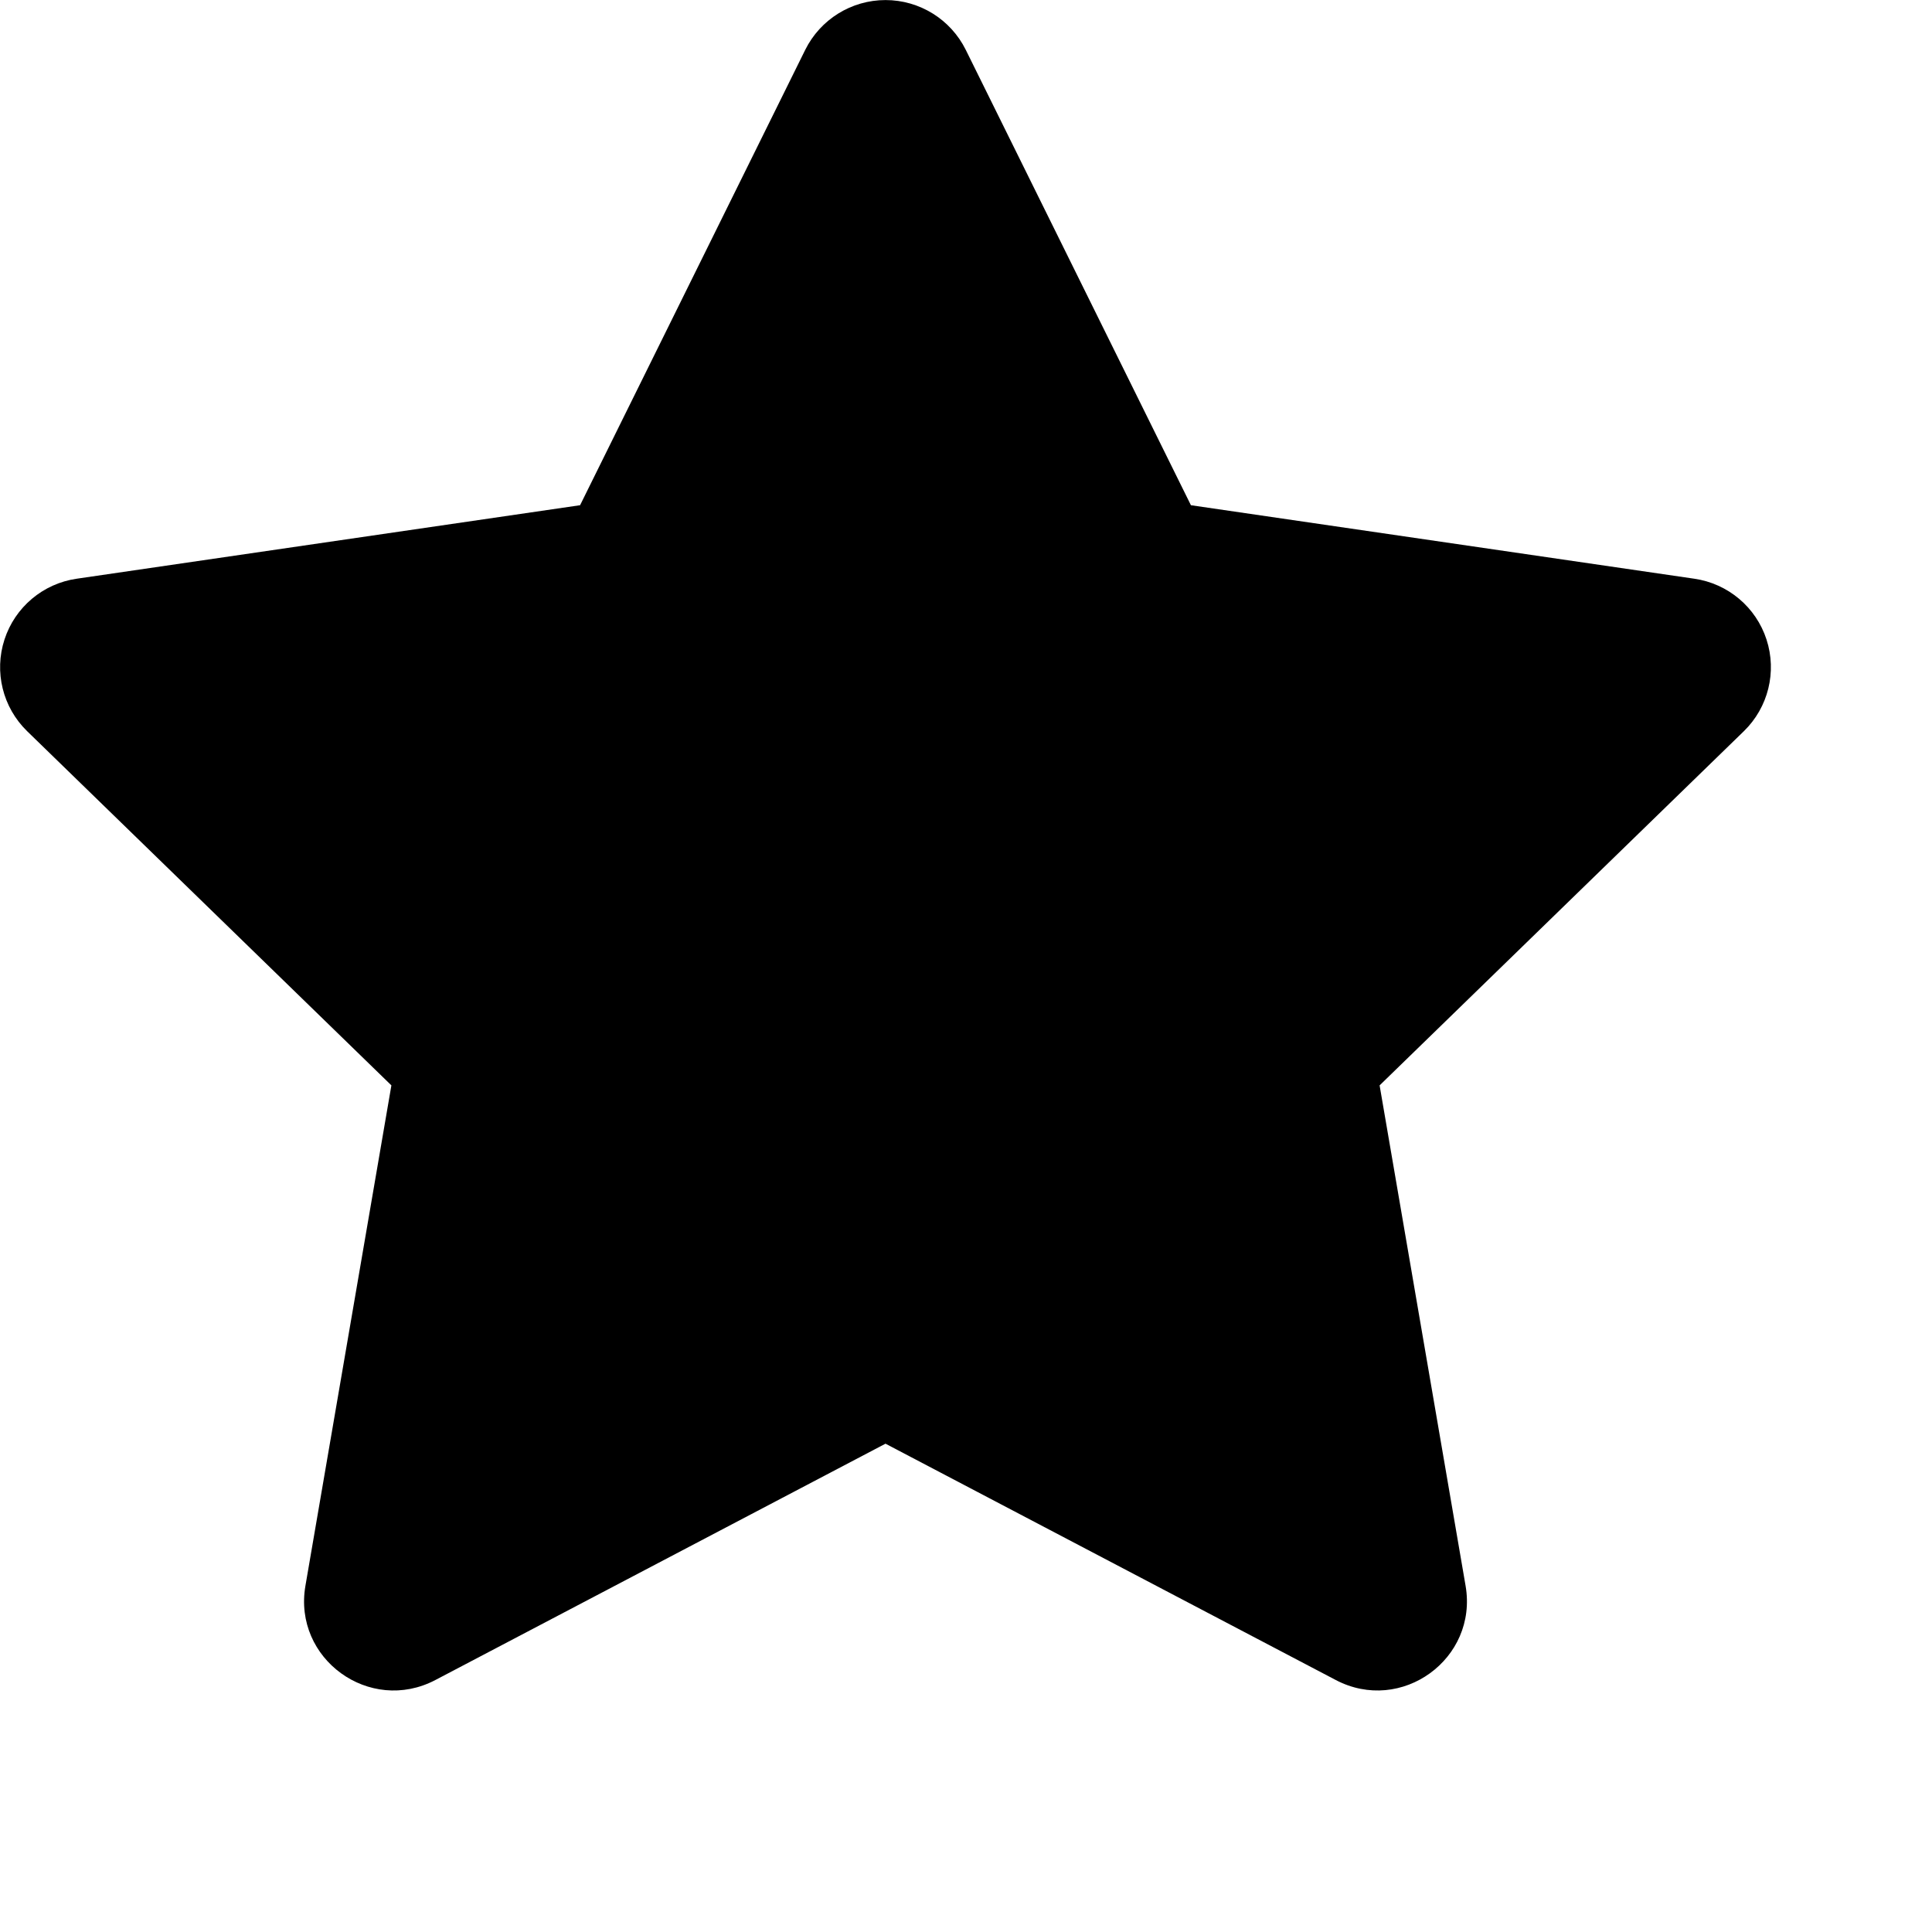
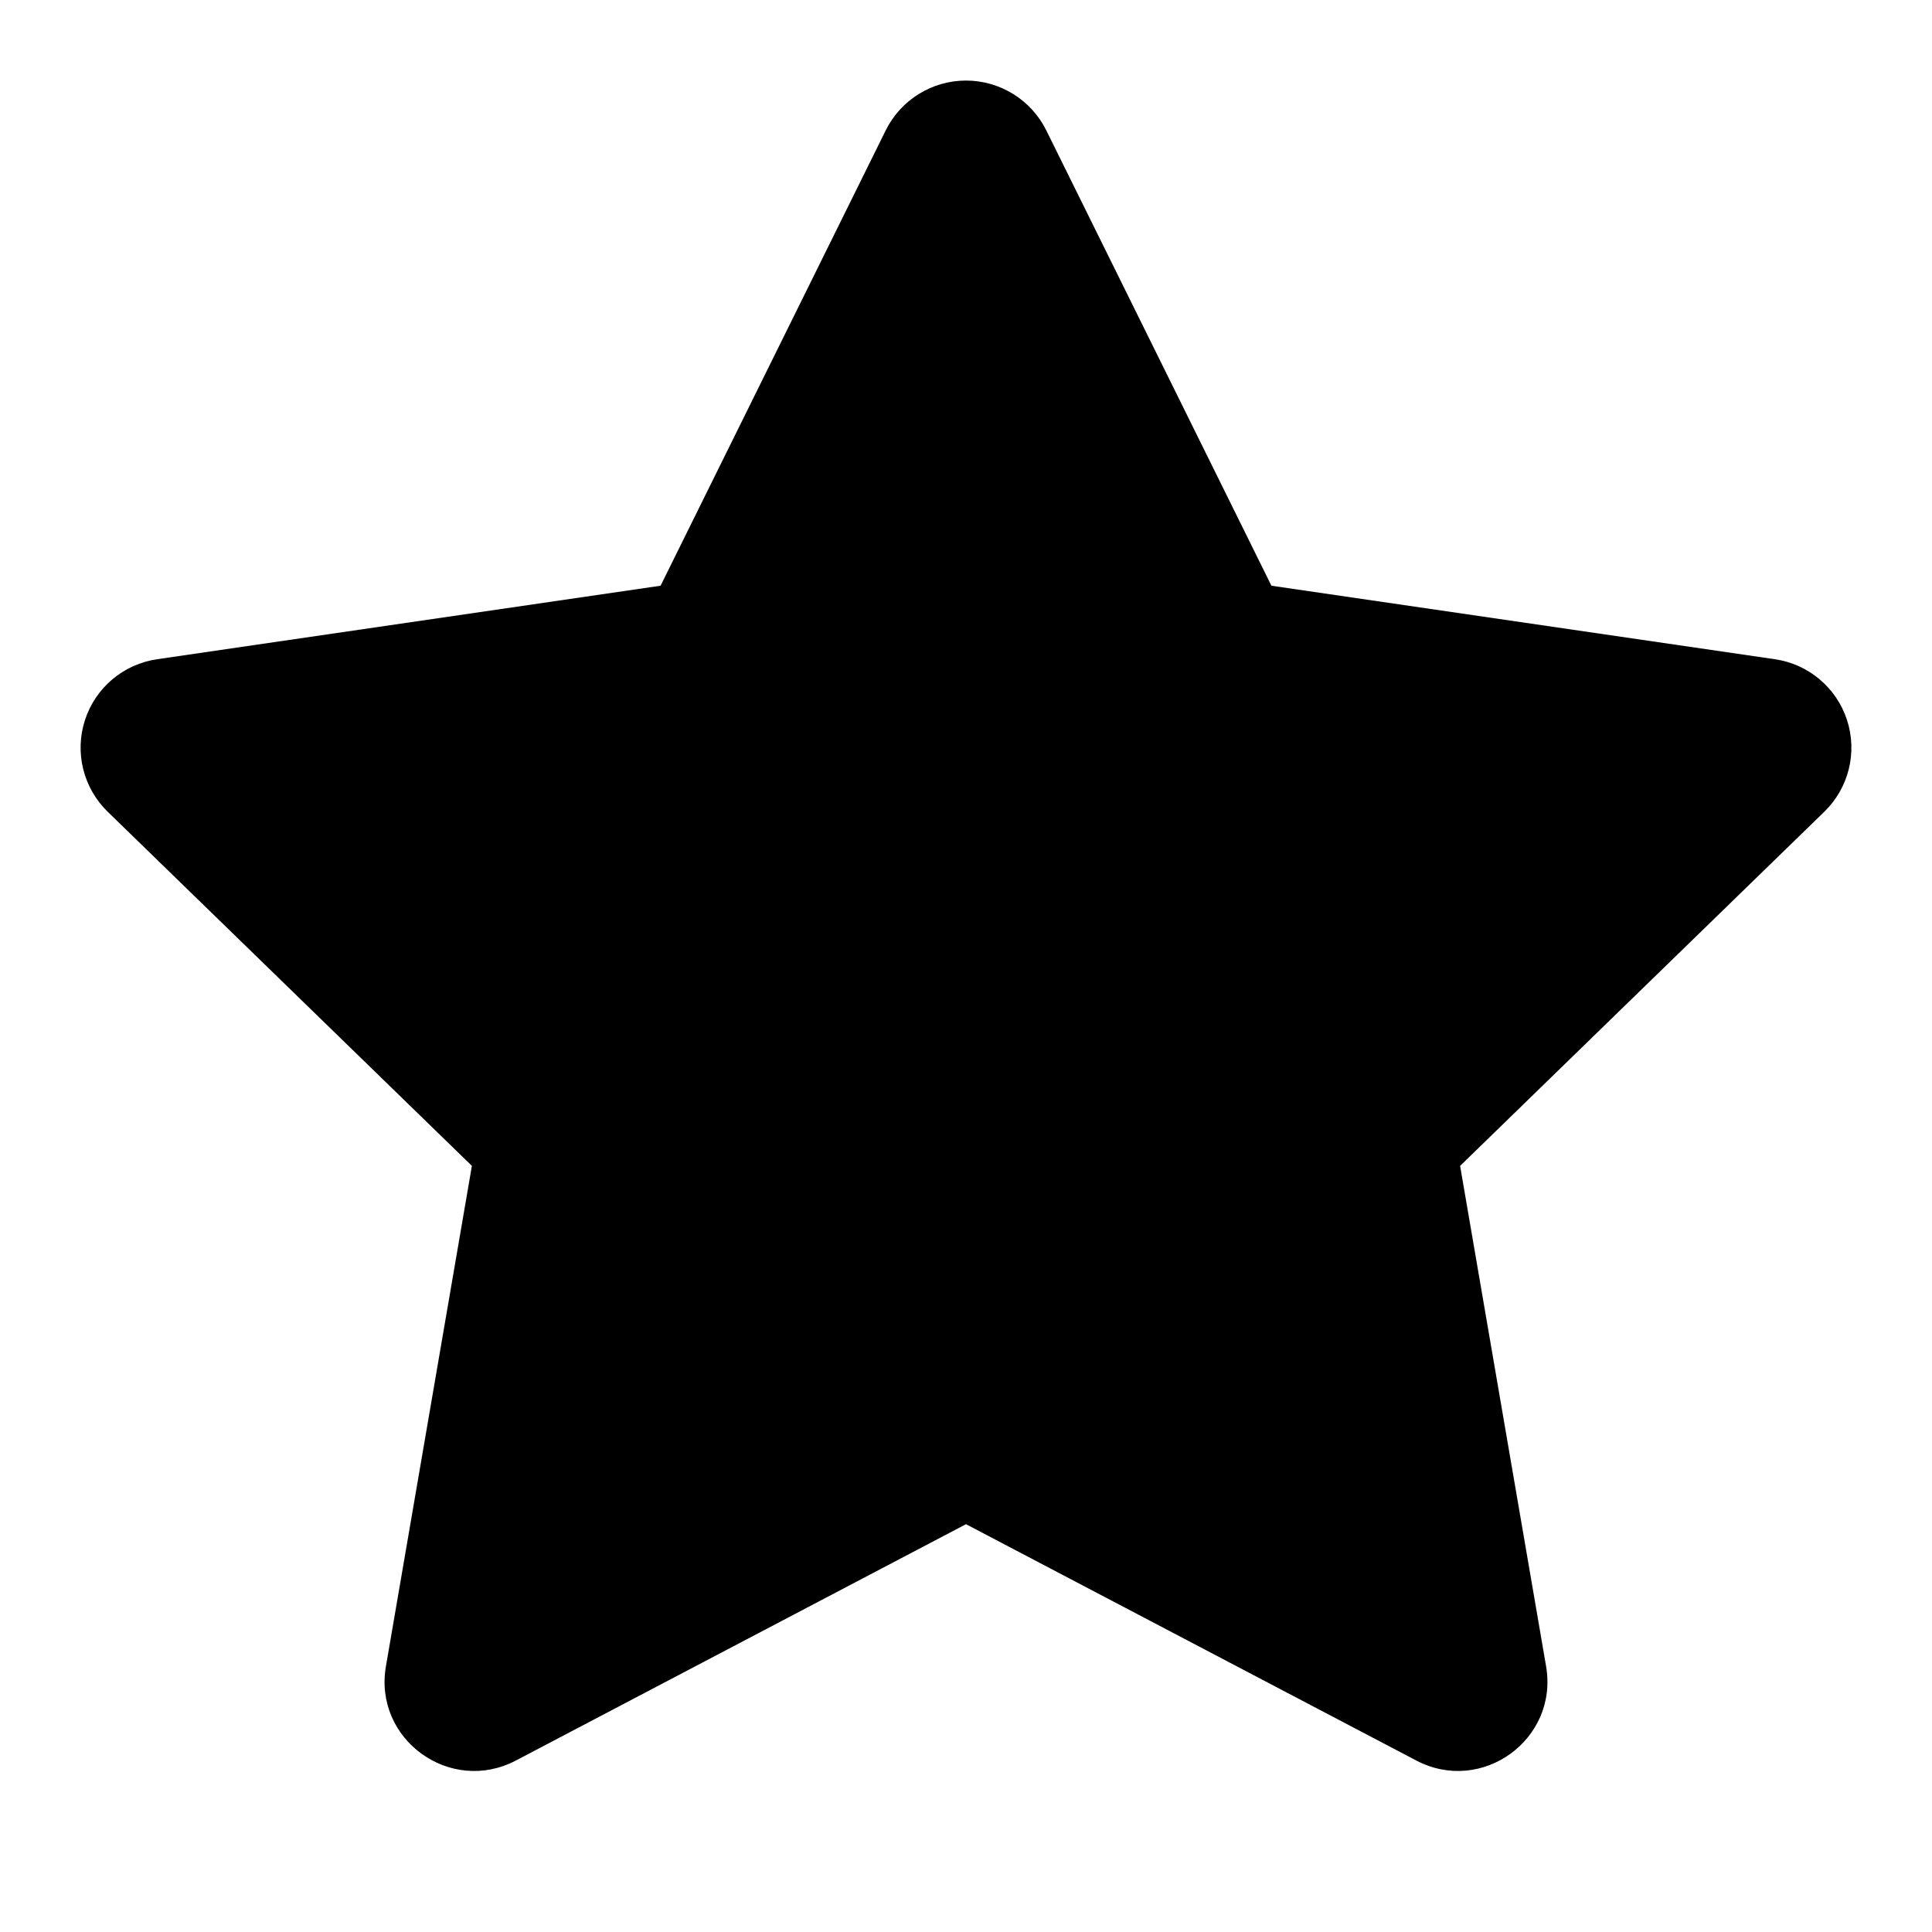
- <svg xmlns="http://www.w3.org/2000/svg" width="24" height="24" viewBox="0 0 24 24">
-   <path id="a" d="M7.206 6.276L10.003.619a1.113 1.113 0 011.994 0l2.797 5.657 6.253.913a1.11 1.11 0 01.616 1.894l-4.525 4.4 1.068 6.216c.156.908-.798 1.6-1.614 1.17L11 17.934 5.408 20.87c-.816.428-1.77-.263-1.614-1.17l1.068-6.217-4.525-4.4a1.11 1.11 0 01.616-1.894l6.253-.913z" />
+ <svg xmlns="http://www.w3.org/2000/svg" height="24" width="24" viewBox="0 0 24 24">
+   <path d="M8.206 7.276l2.797-5.657a1.113 1.113 0 011.994 0l2.797 5.657 6.253.913a1.11 1.11 0 01.616 1.894l-4.525 4.4 1.068 6.216c.156.908-.798 1.6-1.614 1.17L12 18.934 6.408 21.87c-.816.428-1.77-.263-1.614-1.17l1.068-6.217-4.525-4.4a1.11 1.11 0 01.616-1.894l6.253-.913z" />
</svg>
